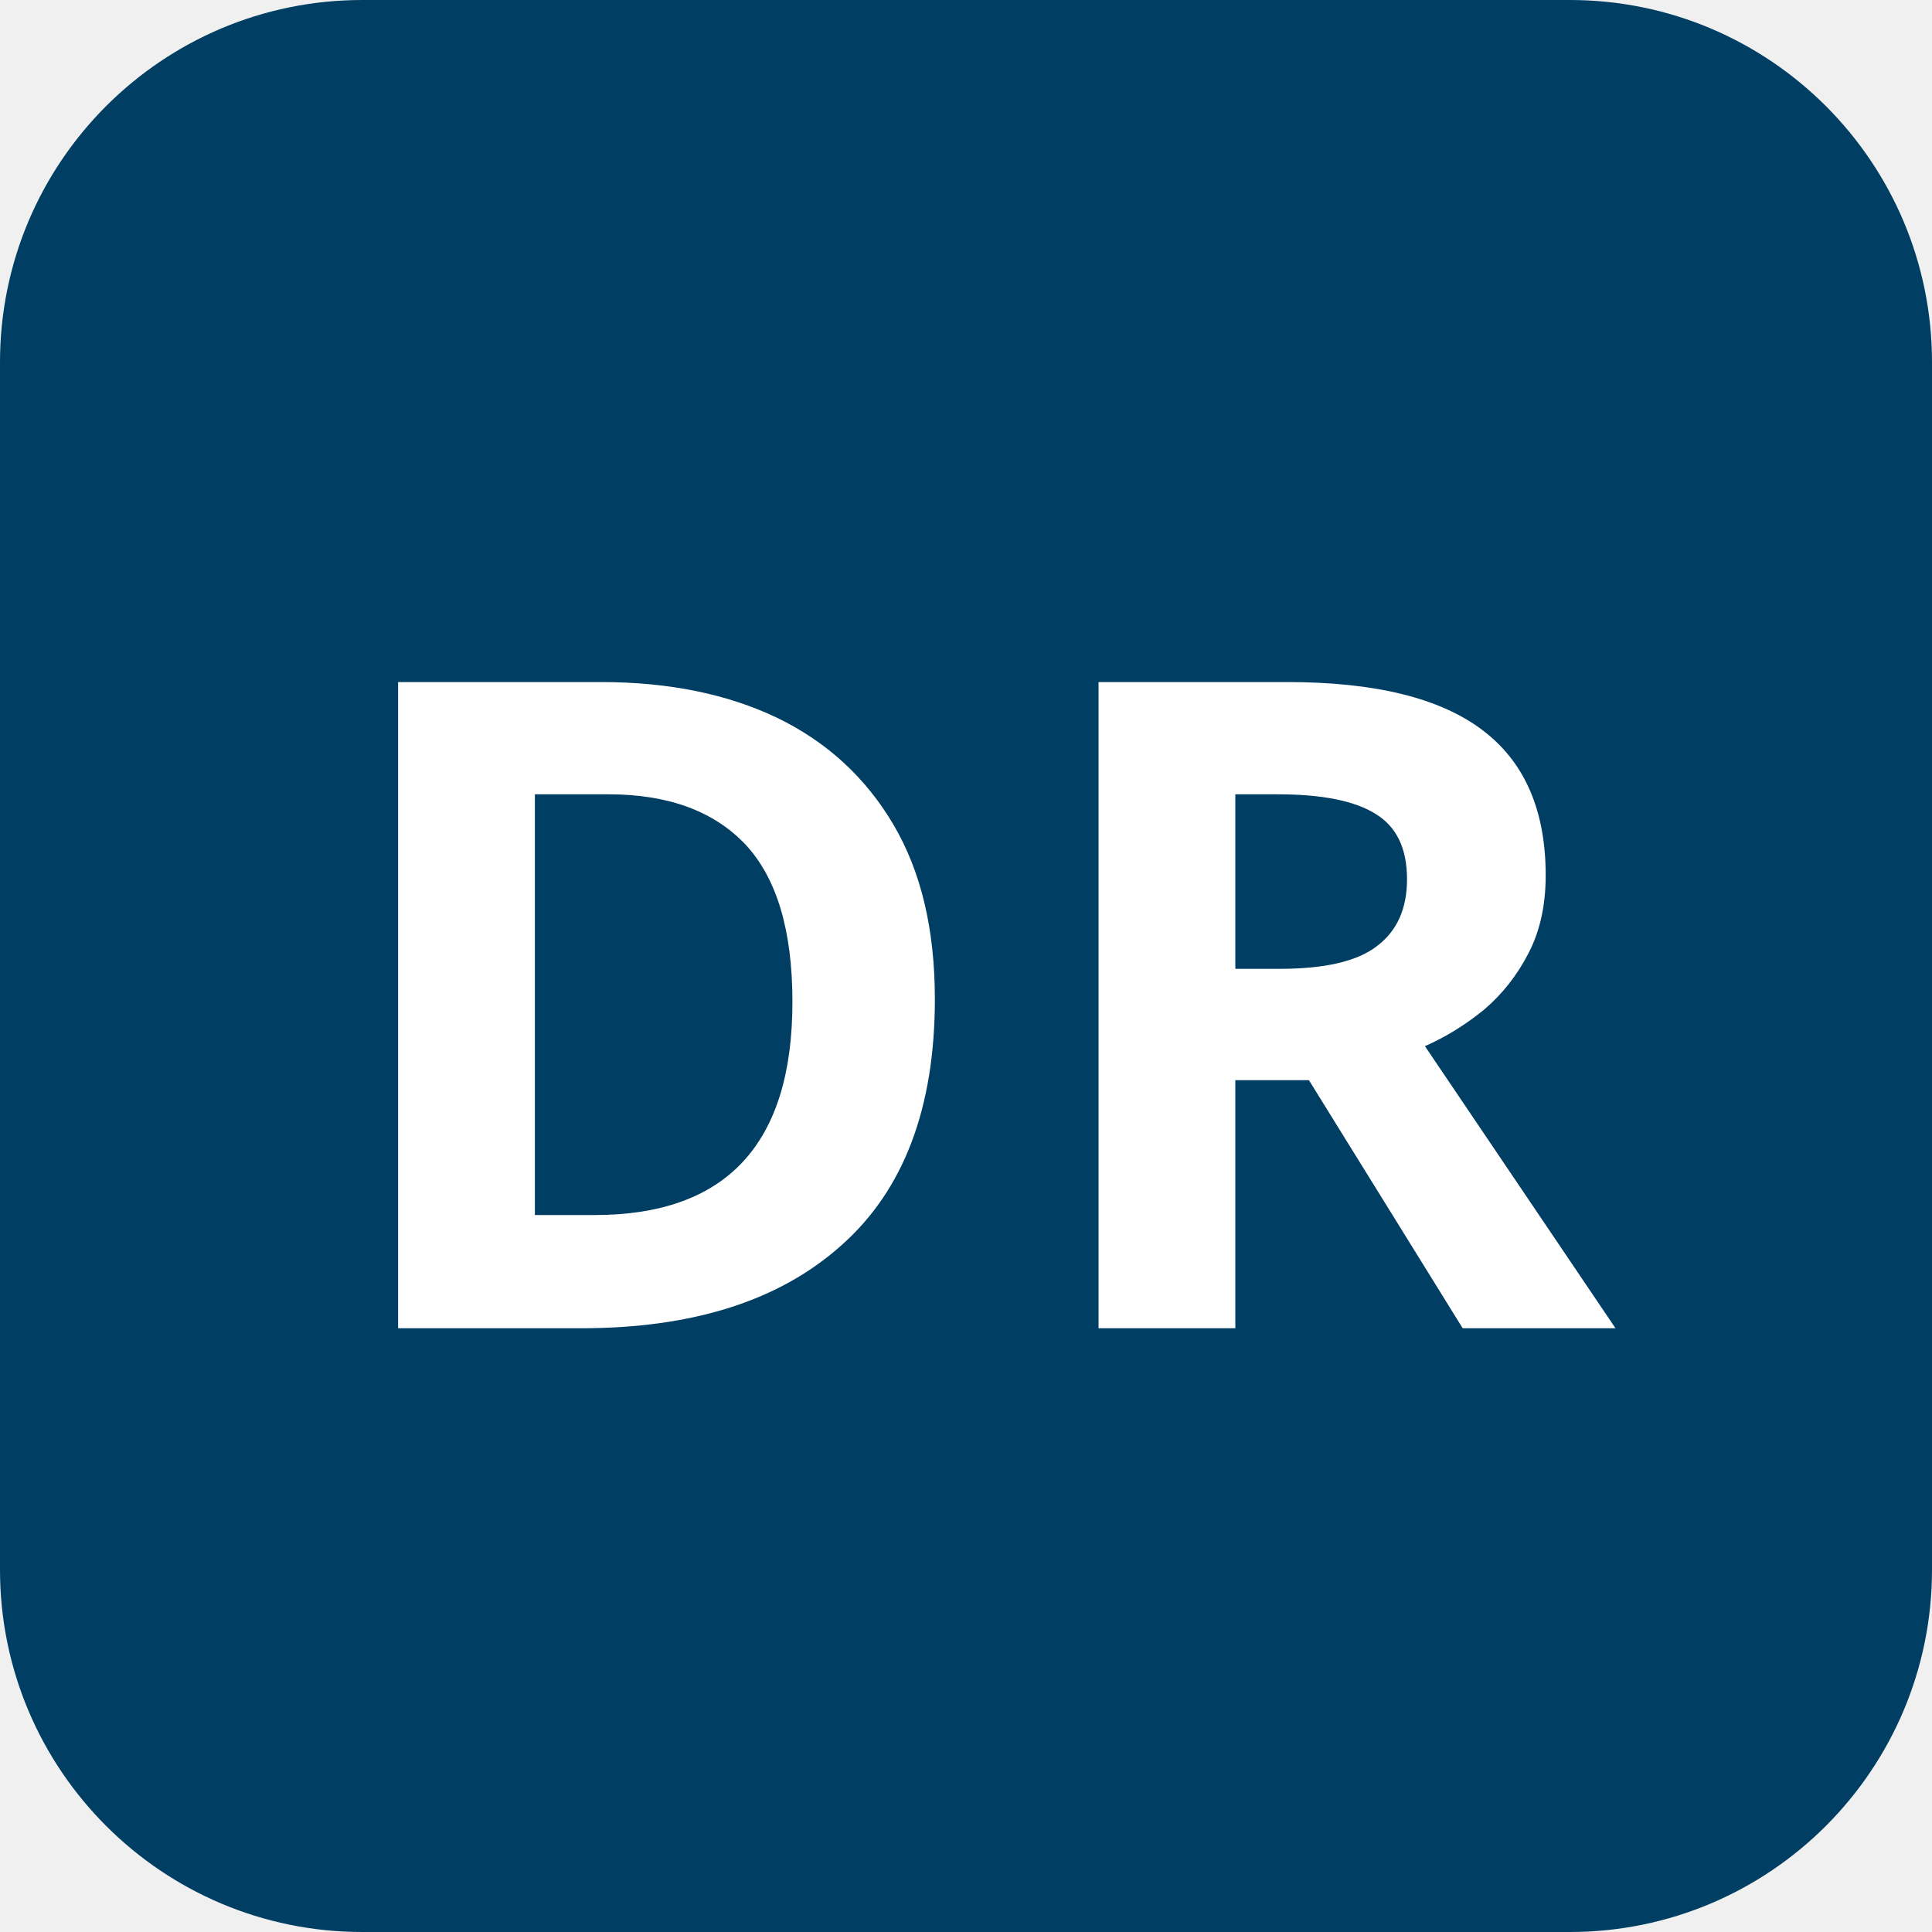
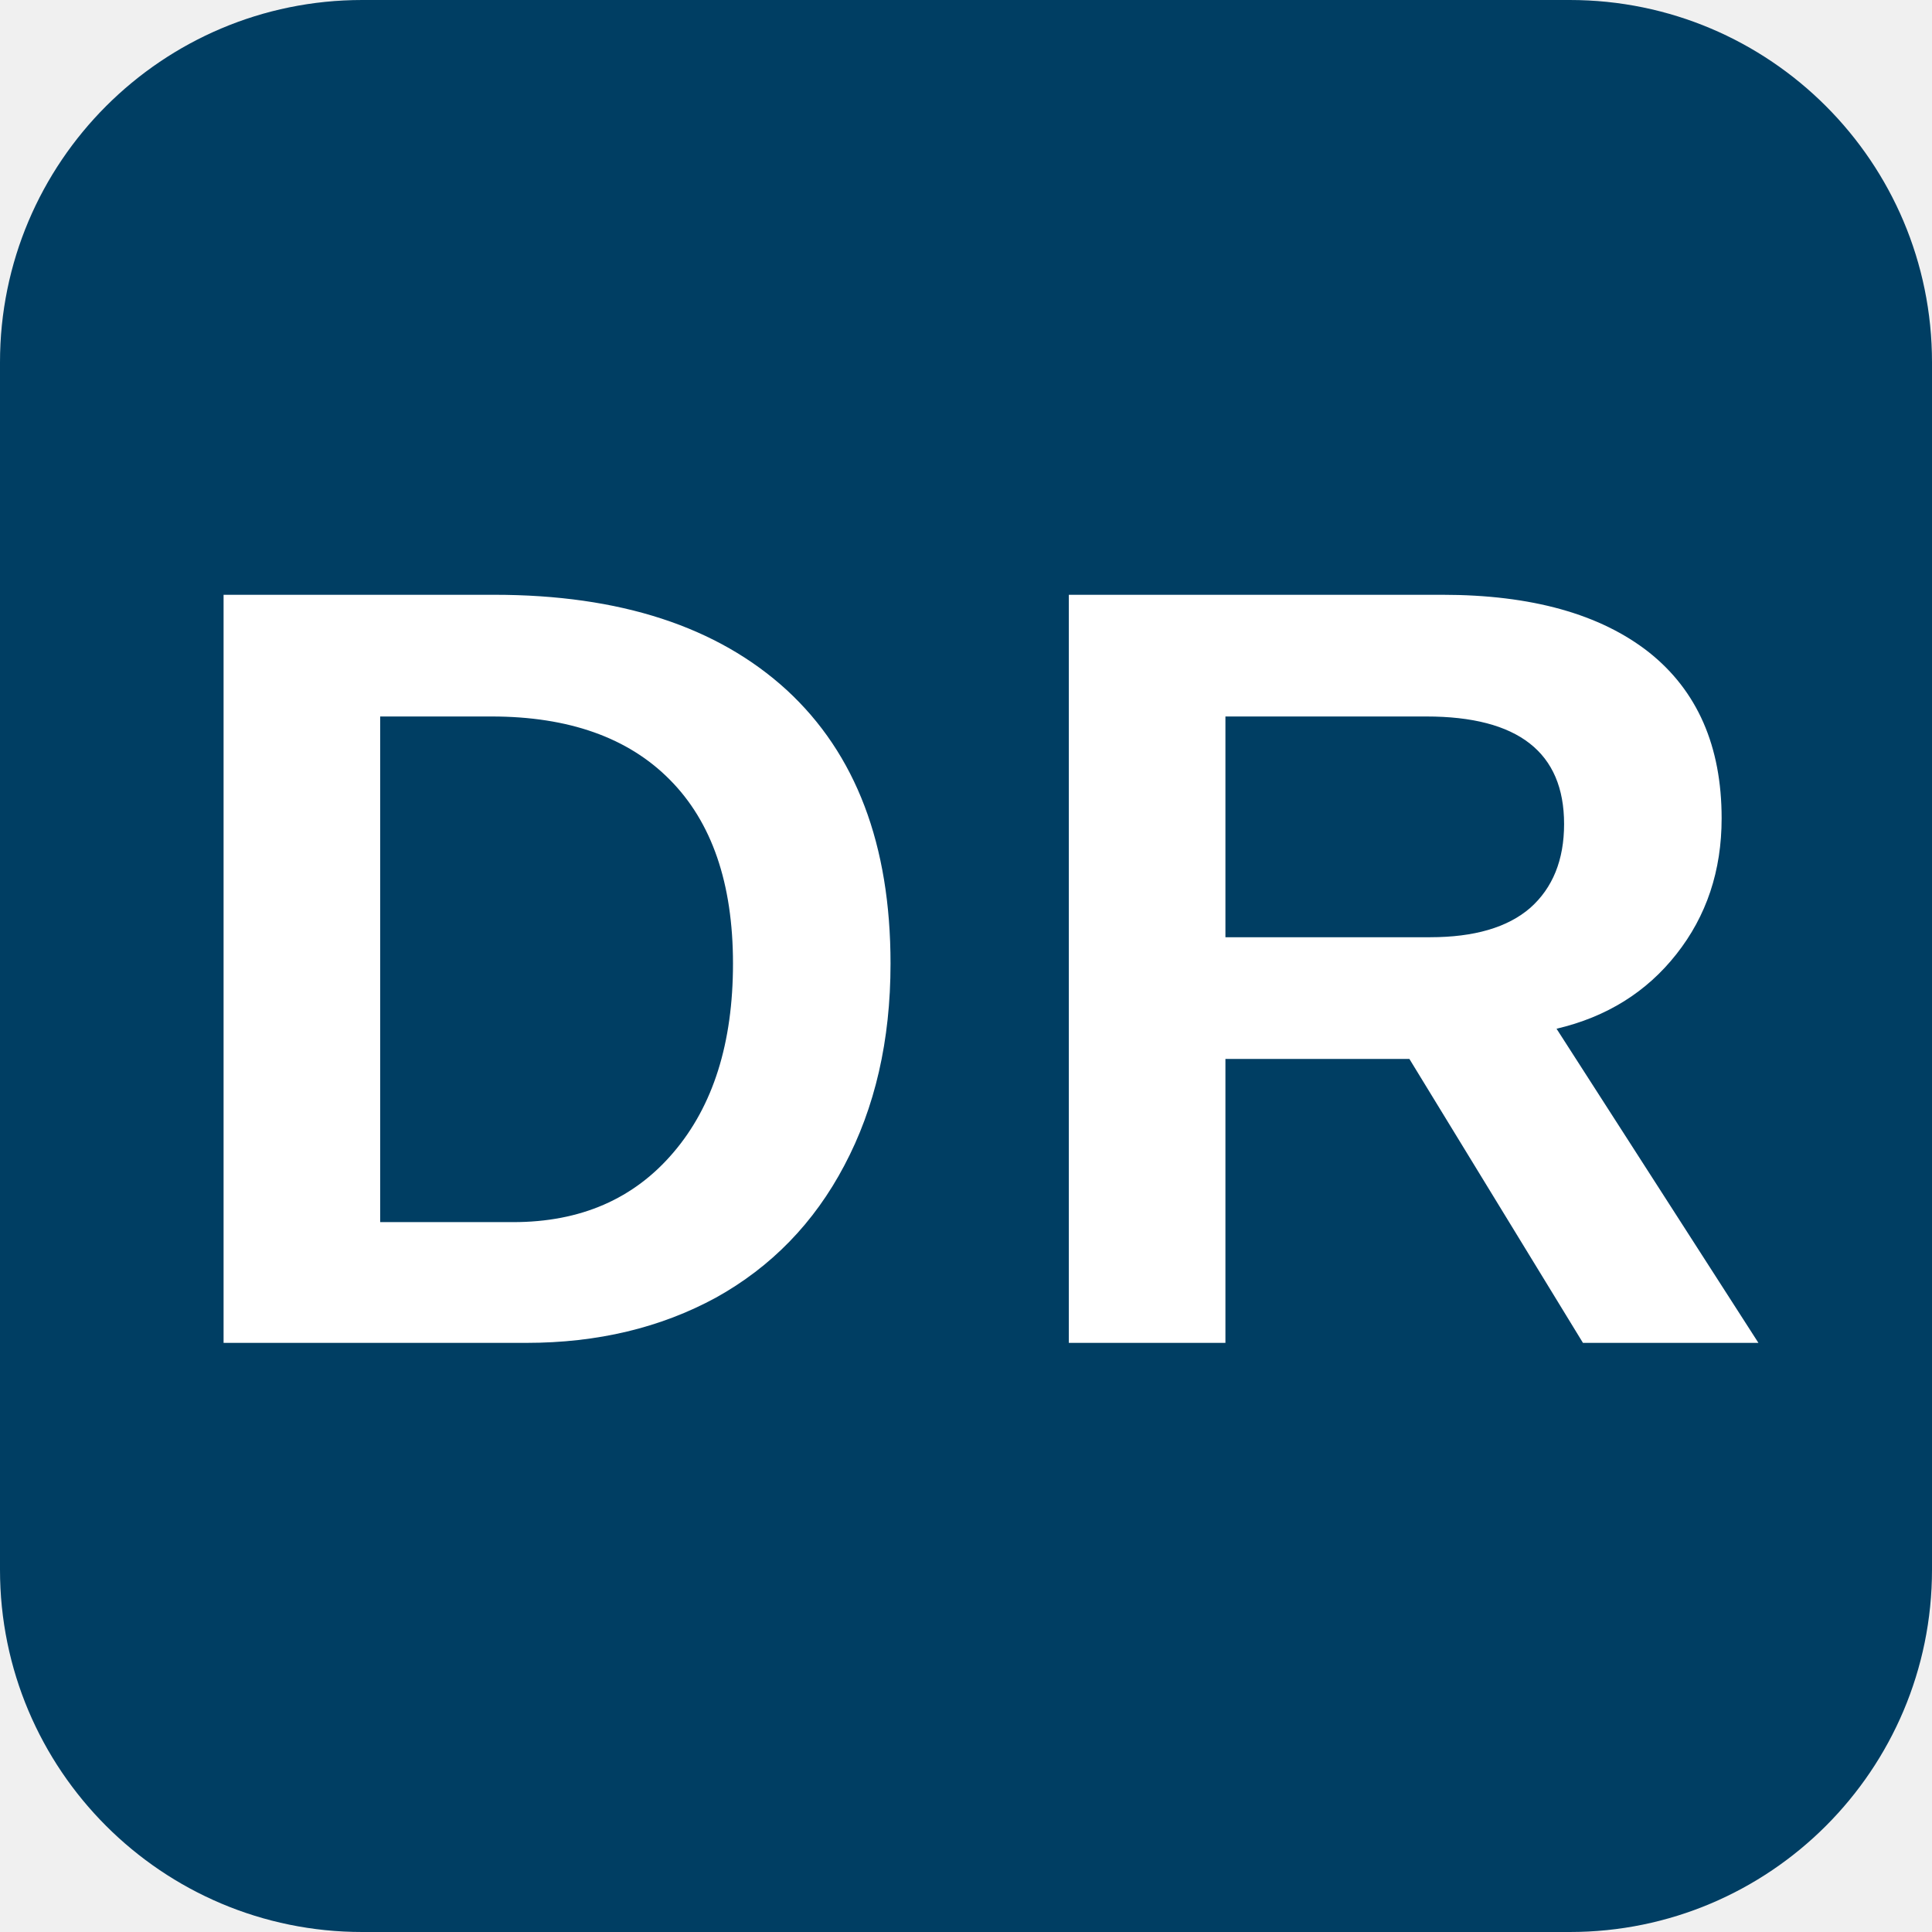
<svg xmlns="http://www.w3.org/2000/svg" viewBox="0 0 32 32">
  <rect width="32" height="32" rx="6" fill="#003e63" />
-   <text x="16" y="22" font-family="Urbanist,system-ui,sans-serif" font-weight="700" font-size="15" fill="white" text-anchor="middle" letter-spacing="0.5">DR</text>
+   <text x="16" y="16" font-family="Arial,sans-serif" font-weight="700" font-size="18" fill="white" text-anchor="middle" dominant-baseline="central" letter-spacing="1">DR</text>
</svg>
